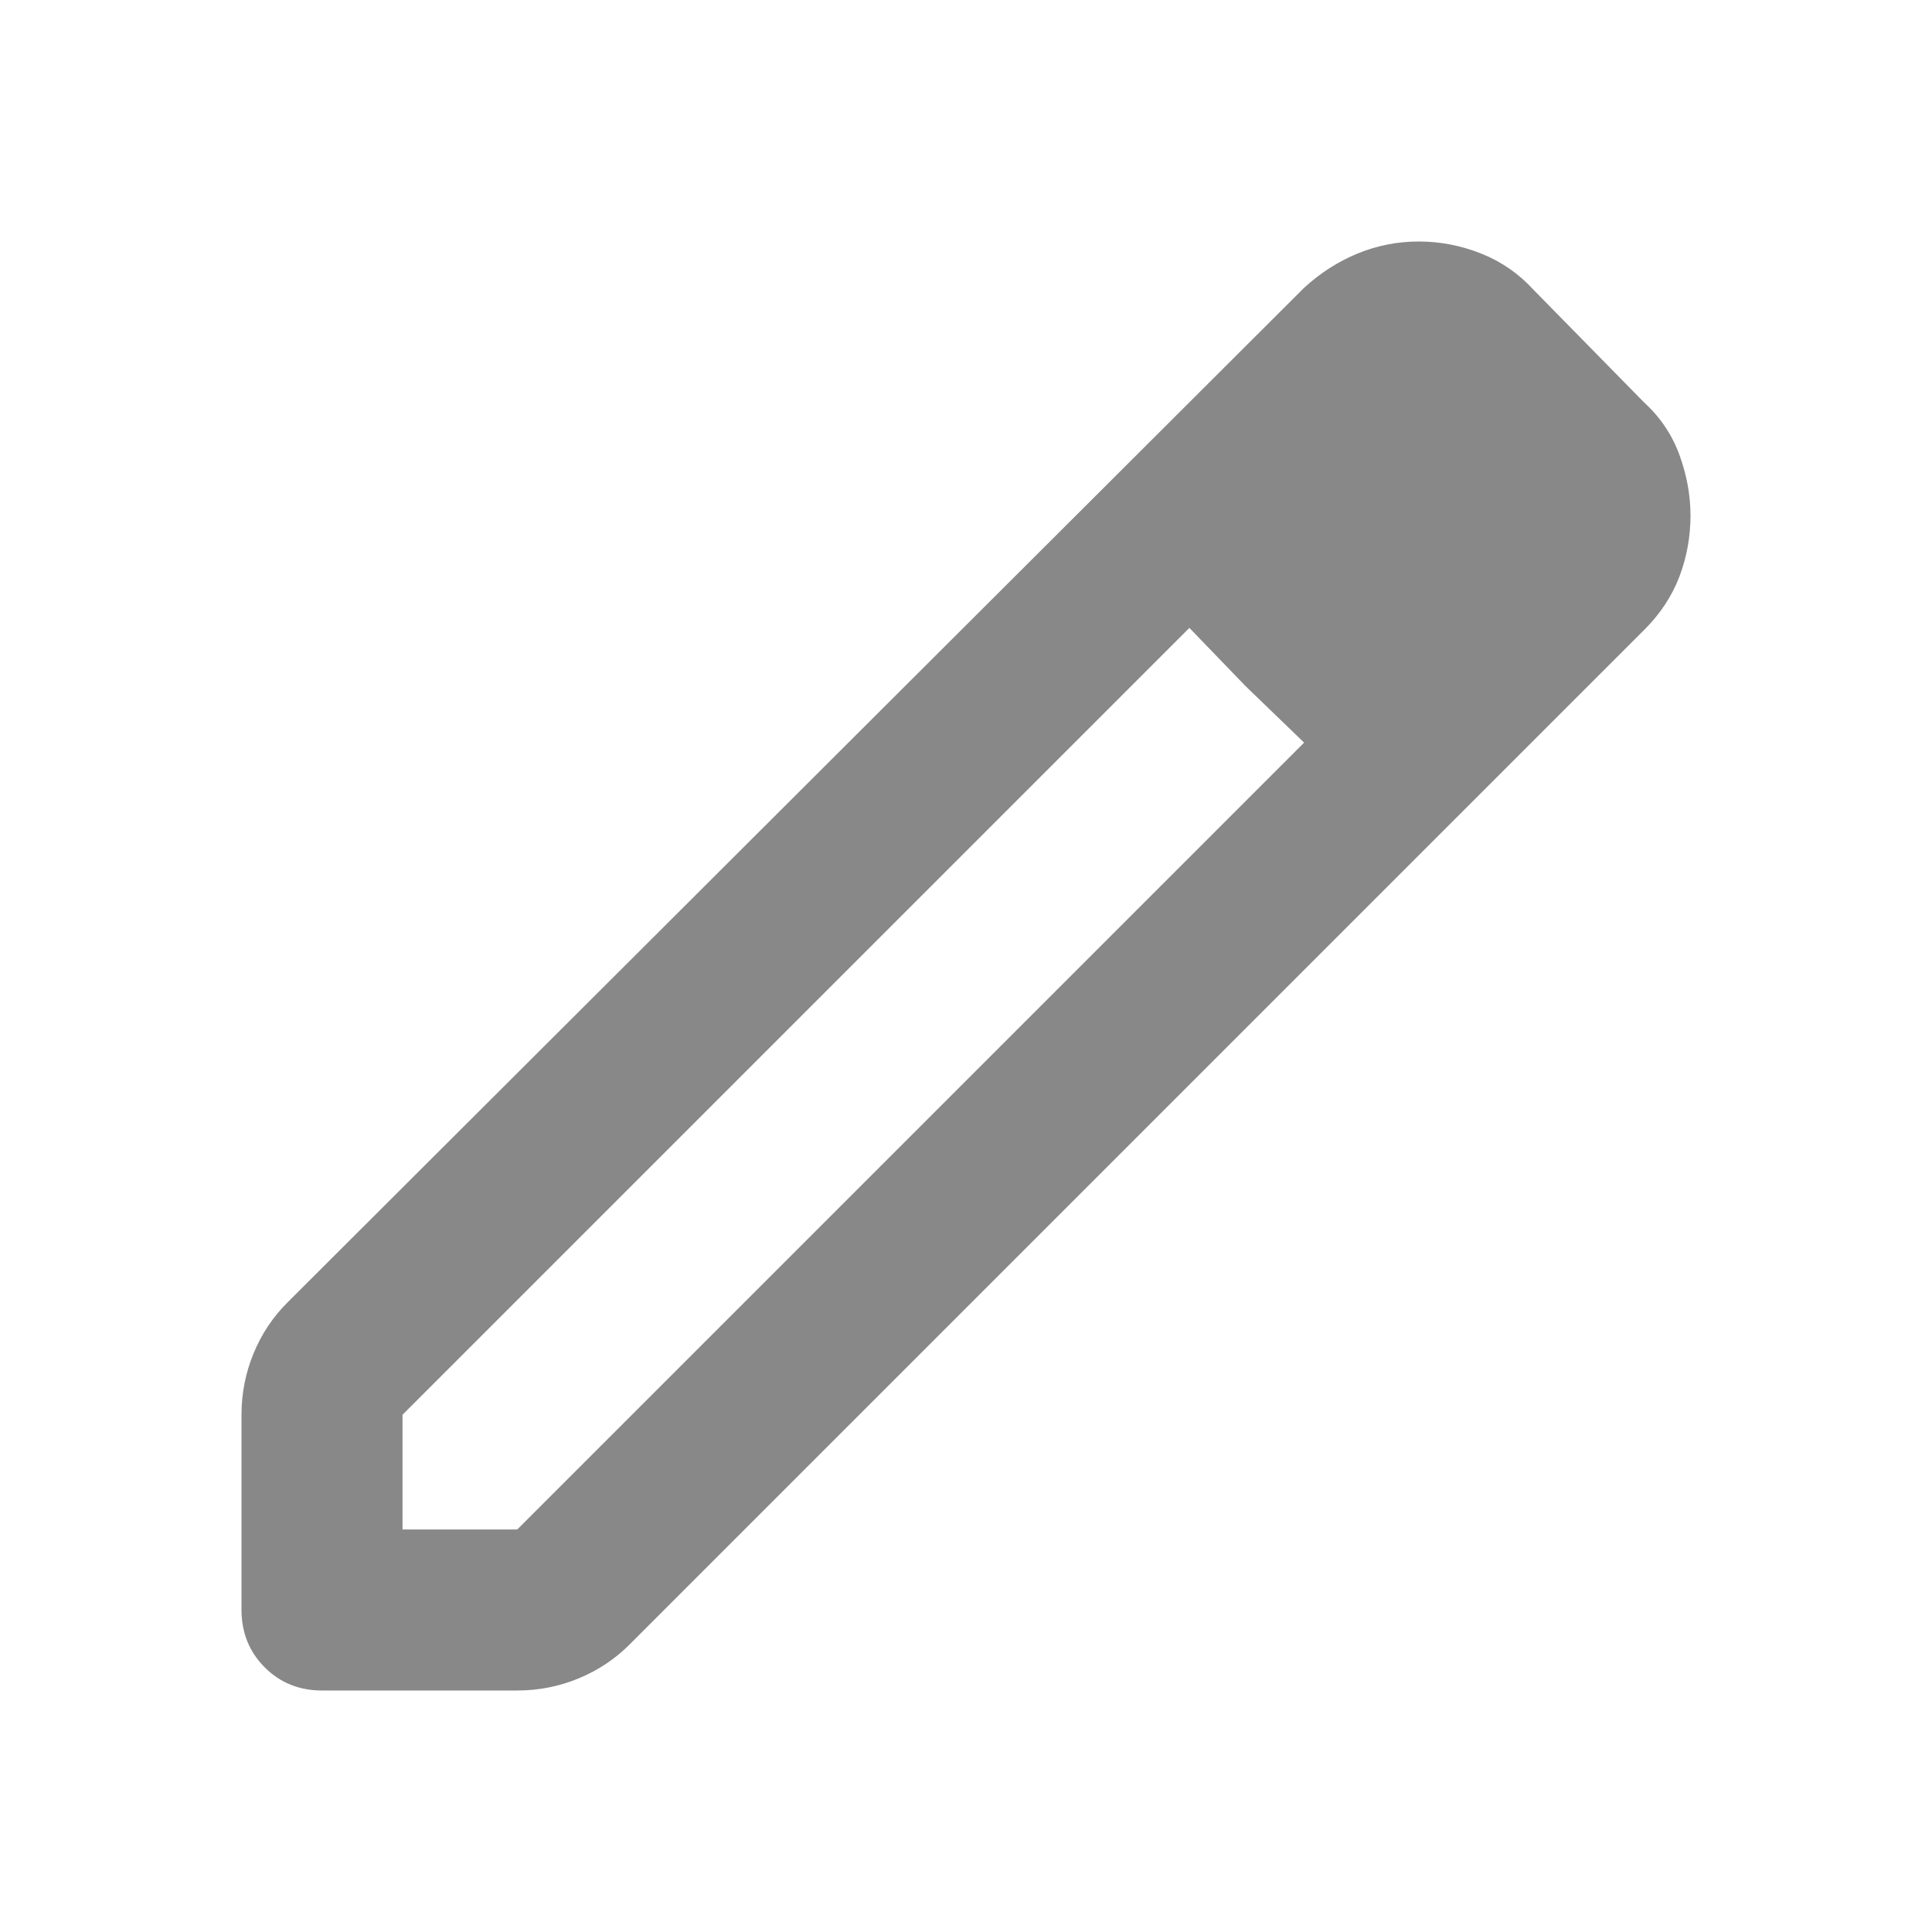
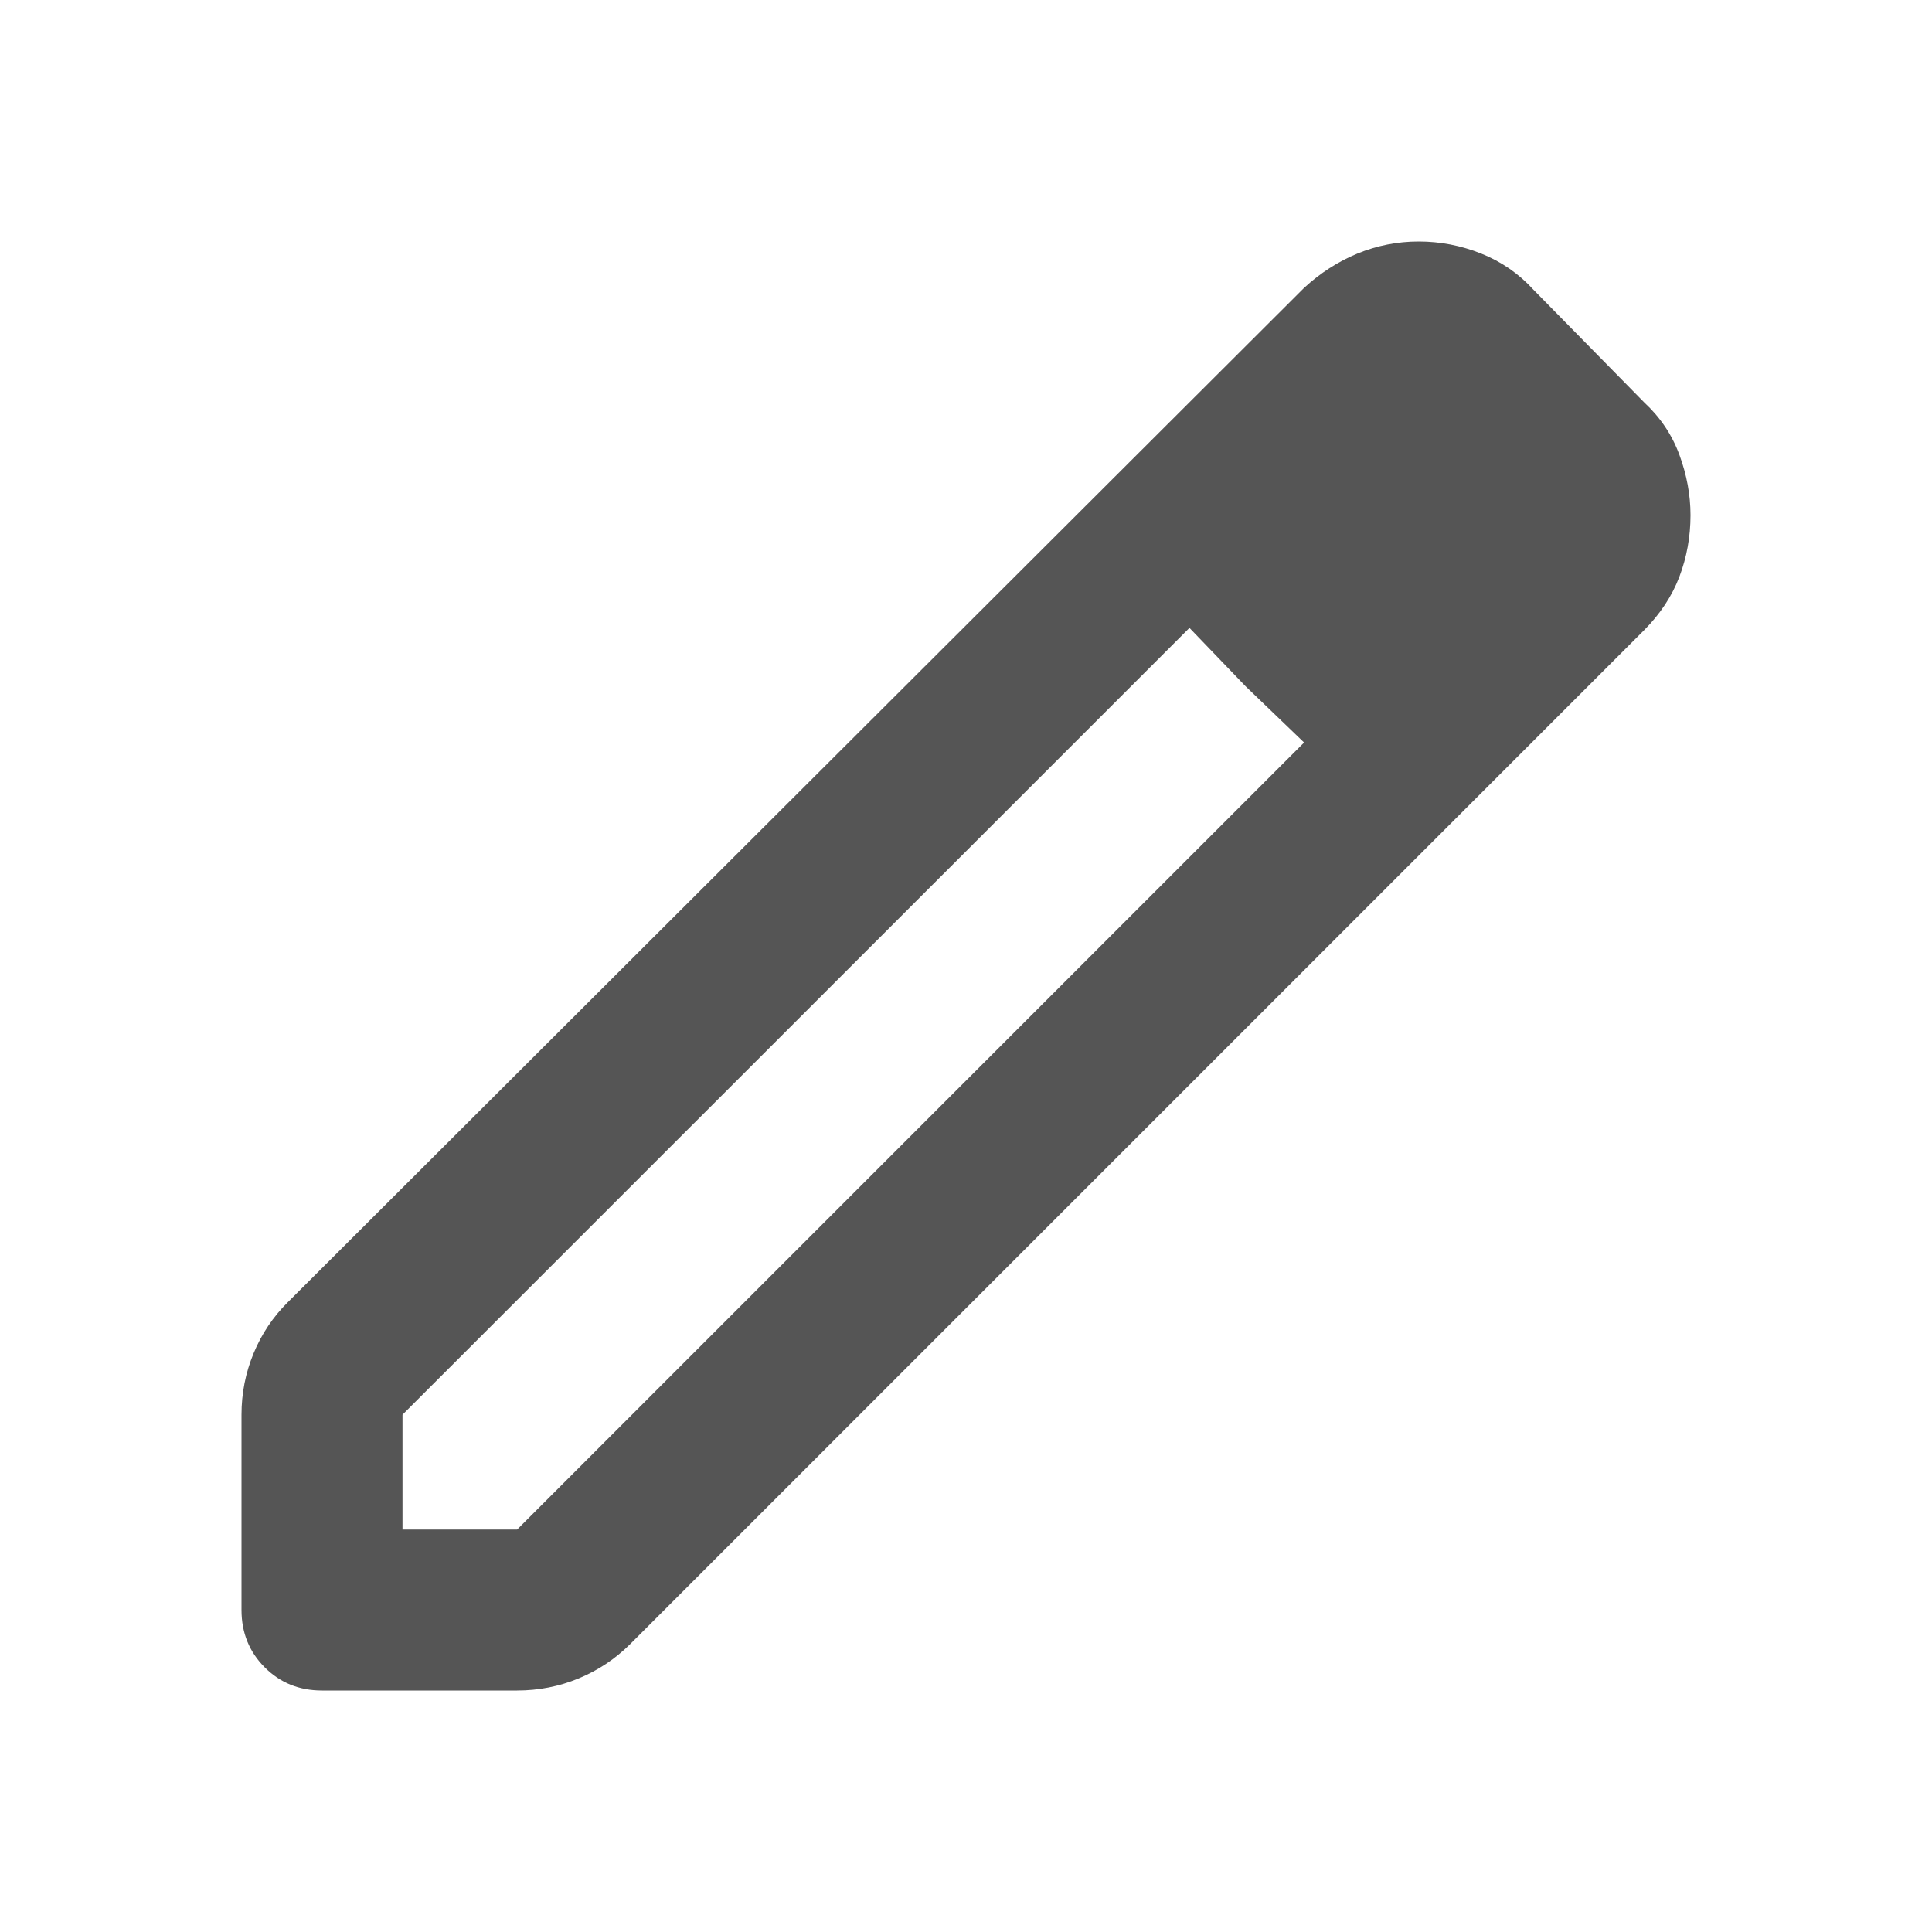
- <svg xmlns="http://www.w3.org/2000/svg" width="32" height="32" viewBox="0 0 32 32" fill="none">
-   <path d="M6.667 25.333H8.567L21.6 12.3L19.7 10.4L6.667 23.433V25.333ZM5.333 28C4.956 28 4.639 27.872 4.384 27.616C4.129 27.36 4.001 27.044 4 26.667V23.433C4 23.078 4.067 22.739 4.2 22.416C4.333 22.093 4.522 21.81 4.767 21.567L21.6 4.767C21.867 4.522 22.161 4.333 22.484 4.2C22.807 4.067 23.145 4 23.5 4C23.855 4 24.199 4.067 24.533 4.2C24.868 4.333 25.156 4.533 25.4 4.8L27.233 6.667C27.5 6.911 27.694 7.2 27.816 7.533C27.938 7.867 27.999 8.2 28 8.533C28 8.889 27.939 9.228 27.816 9.551C27.693 9.873 27.499 10.168 27.233 10.433L10.433 27.233C10.189 27.478 9.905 27.667 9.583 27.8C9.26 27.933 8.921 28 8.567 28H5.333ZM20.633 11.367L19.7 10.4L21.6 12.3L20.633 11.367Z" fill="#888888" />
+ <svg xmlns="http://www.w3.org/2000/svg" width="12" height="12" viewBox="0 0 12 12" fill="none">
+   <path d="M2.5 9.5H3.212L8.1 4.612L7.388 3.9L2.5 8.787V9.5ZM2 10.5C1.858 10.5 1.74 10.452 1.644 10.356C1.548 10.26 1.5 10.141 1.5 10V8.787C1.5 8.654 1.525 8.527 1.575 8.406C1.625 8.285 1.696 8.179 1.788 8.088L8.1 1.788C8.2 1.696 8.31 1.625 8.431 1.575C8.553 1.525 8.68 1.5 8.812 1.5C8.945 1.5 9.075 1.525 9.2 1.575C9.325 1.625 9.434 1.7 9.525 1.8L10.213 2.5C10.312 2.592 10.385 2.7 10.431 2.825C10.477 2.95 10.5 3.075 10.5 3.2C10.5 3.333 10.477 3.461 10.431 3.582C10.385 3.703 10.312 3.813 10.213 3.913L3.913 10.213C3.821 10.304 3.715 10.375 3.594 10.425C3.473 10.475 3.345 10.5 3.212 10.5H2ZM7.737 4.263L7.388 3.9L8.1 4.612L7.737 4.263Z" fill="#555555" />
</svg>
